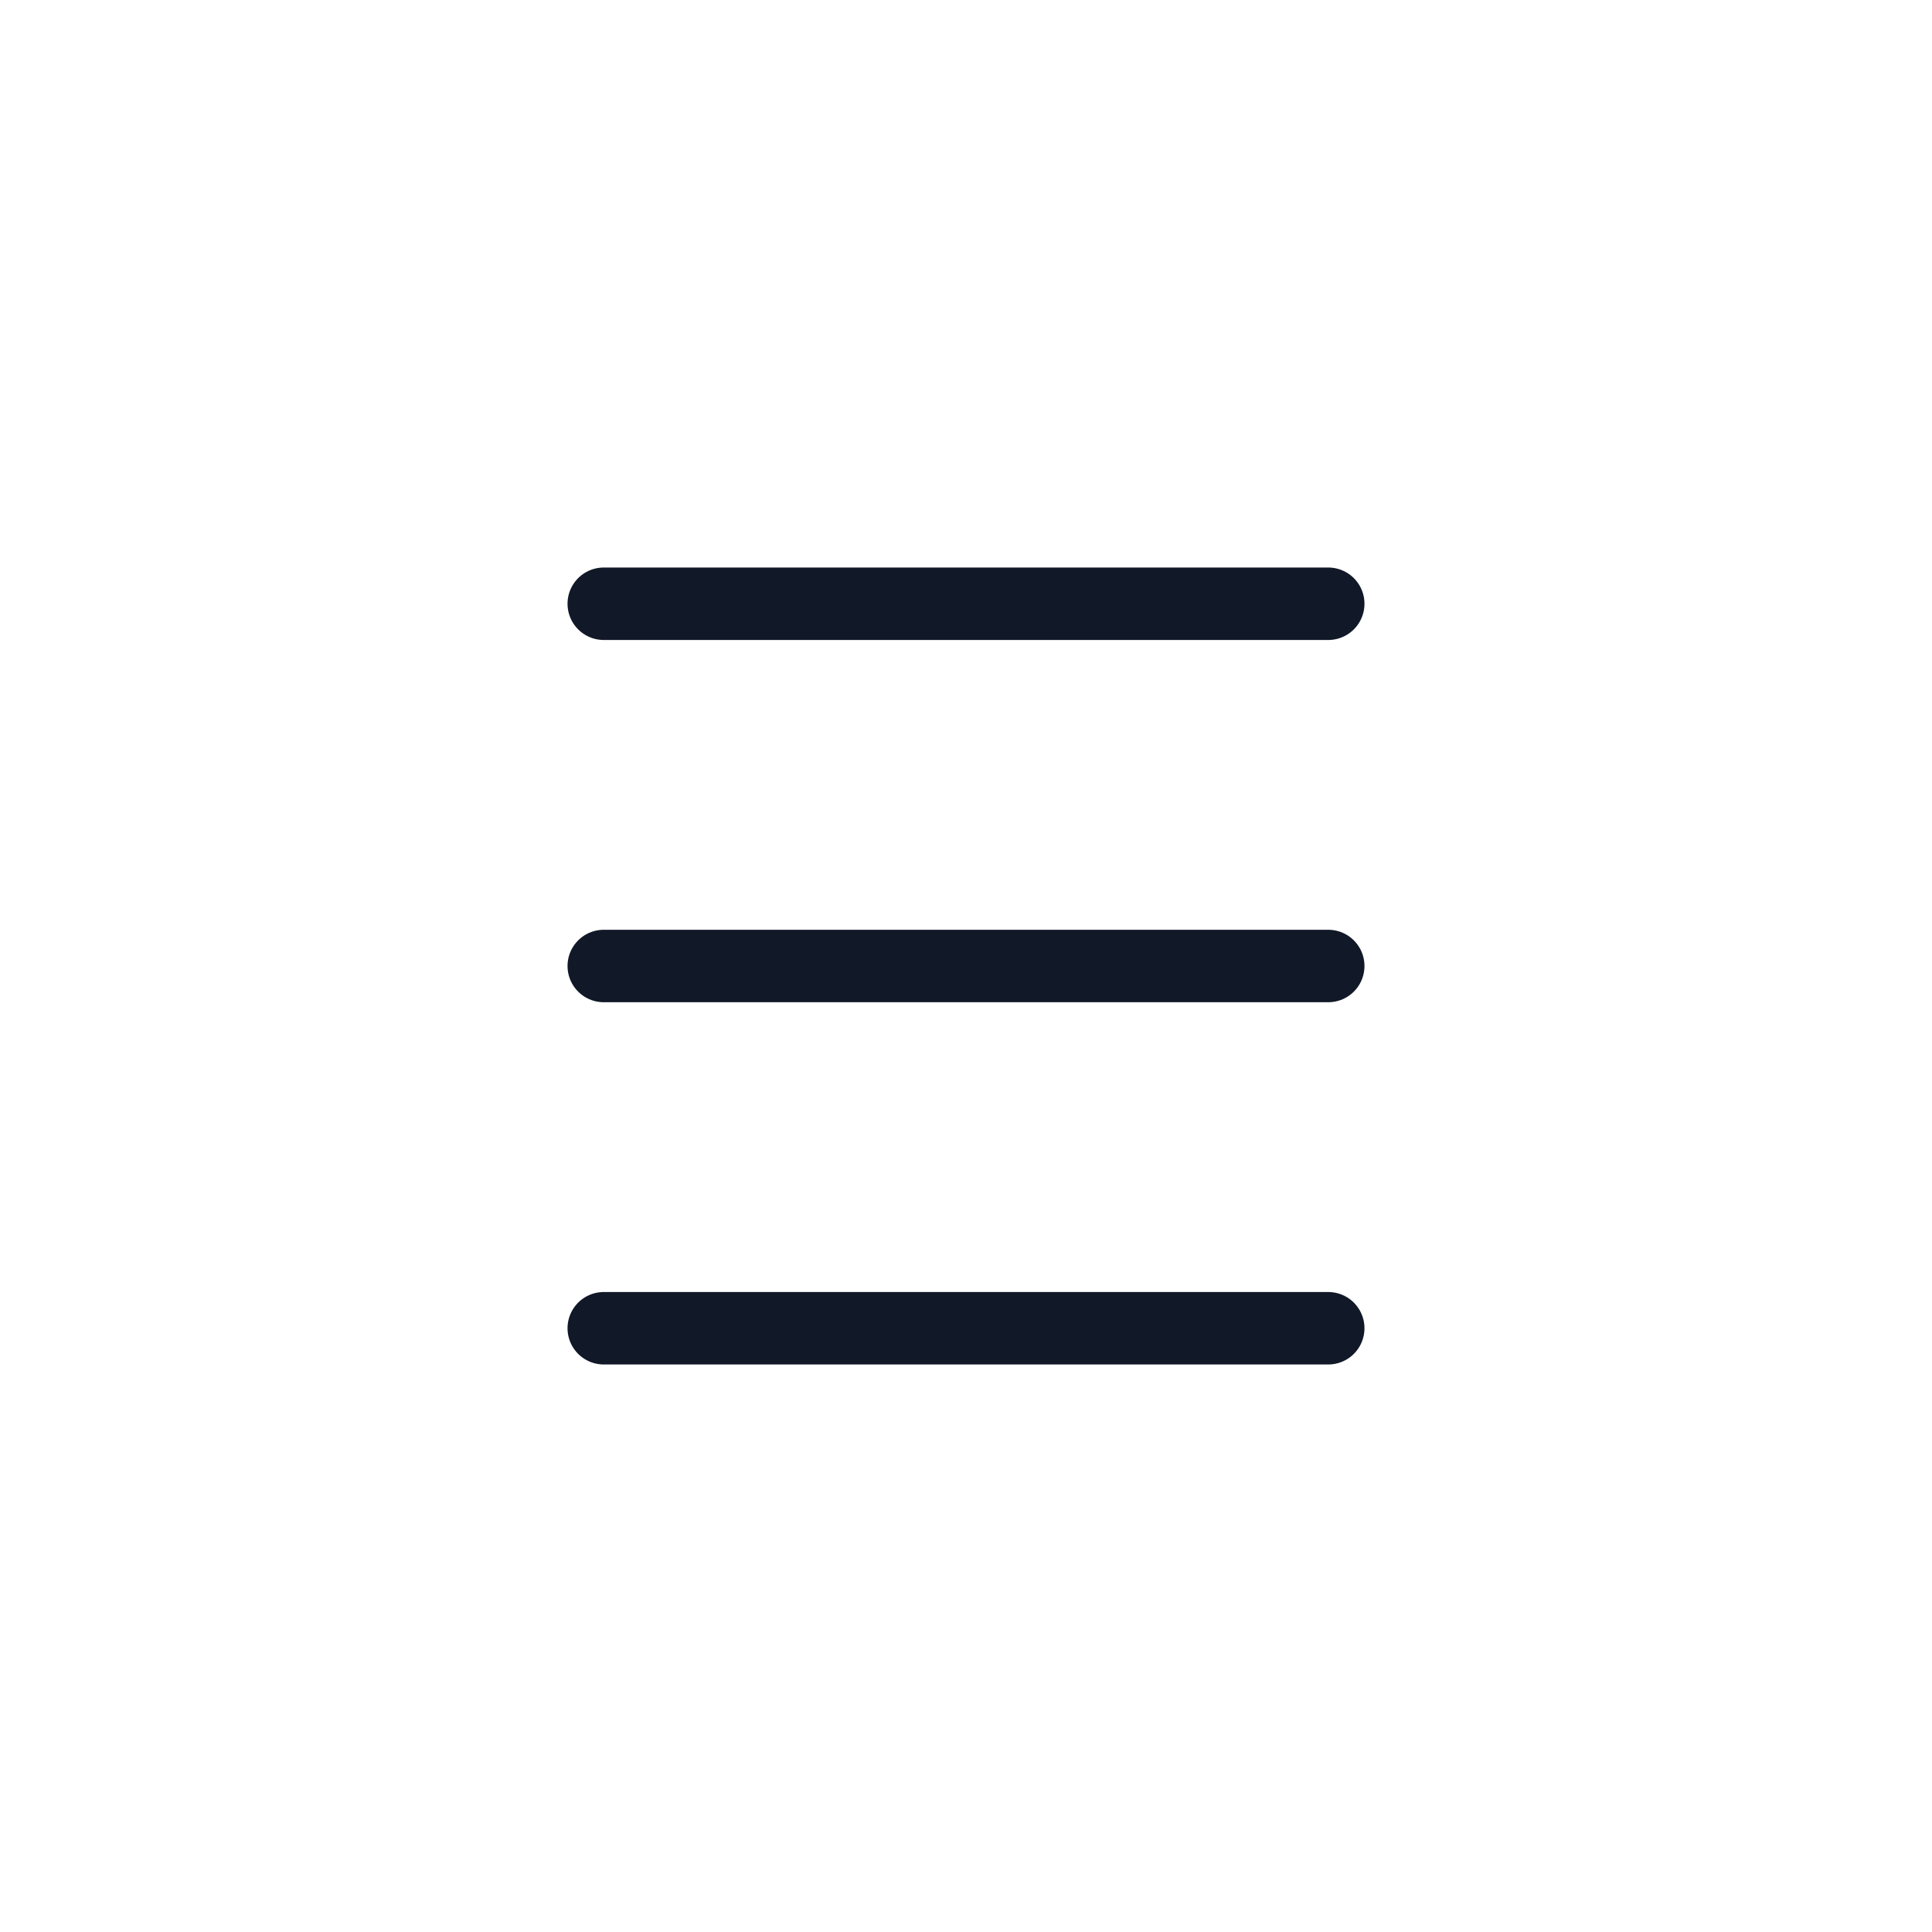
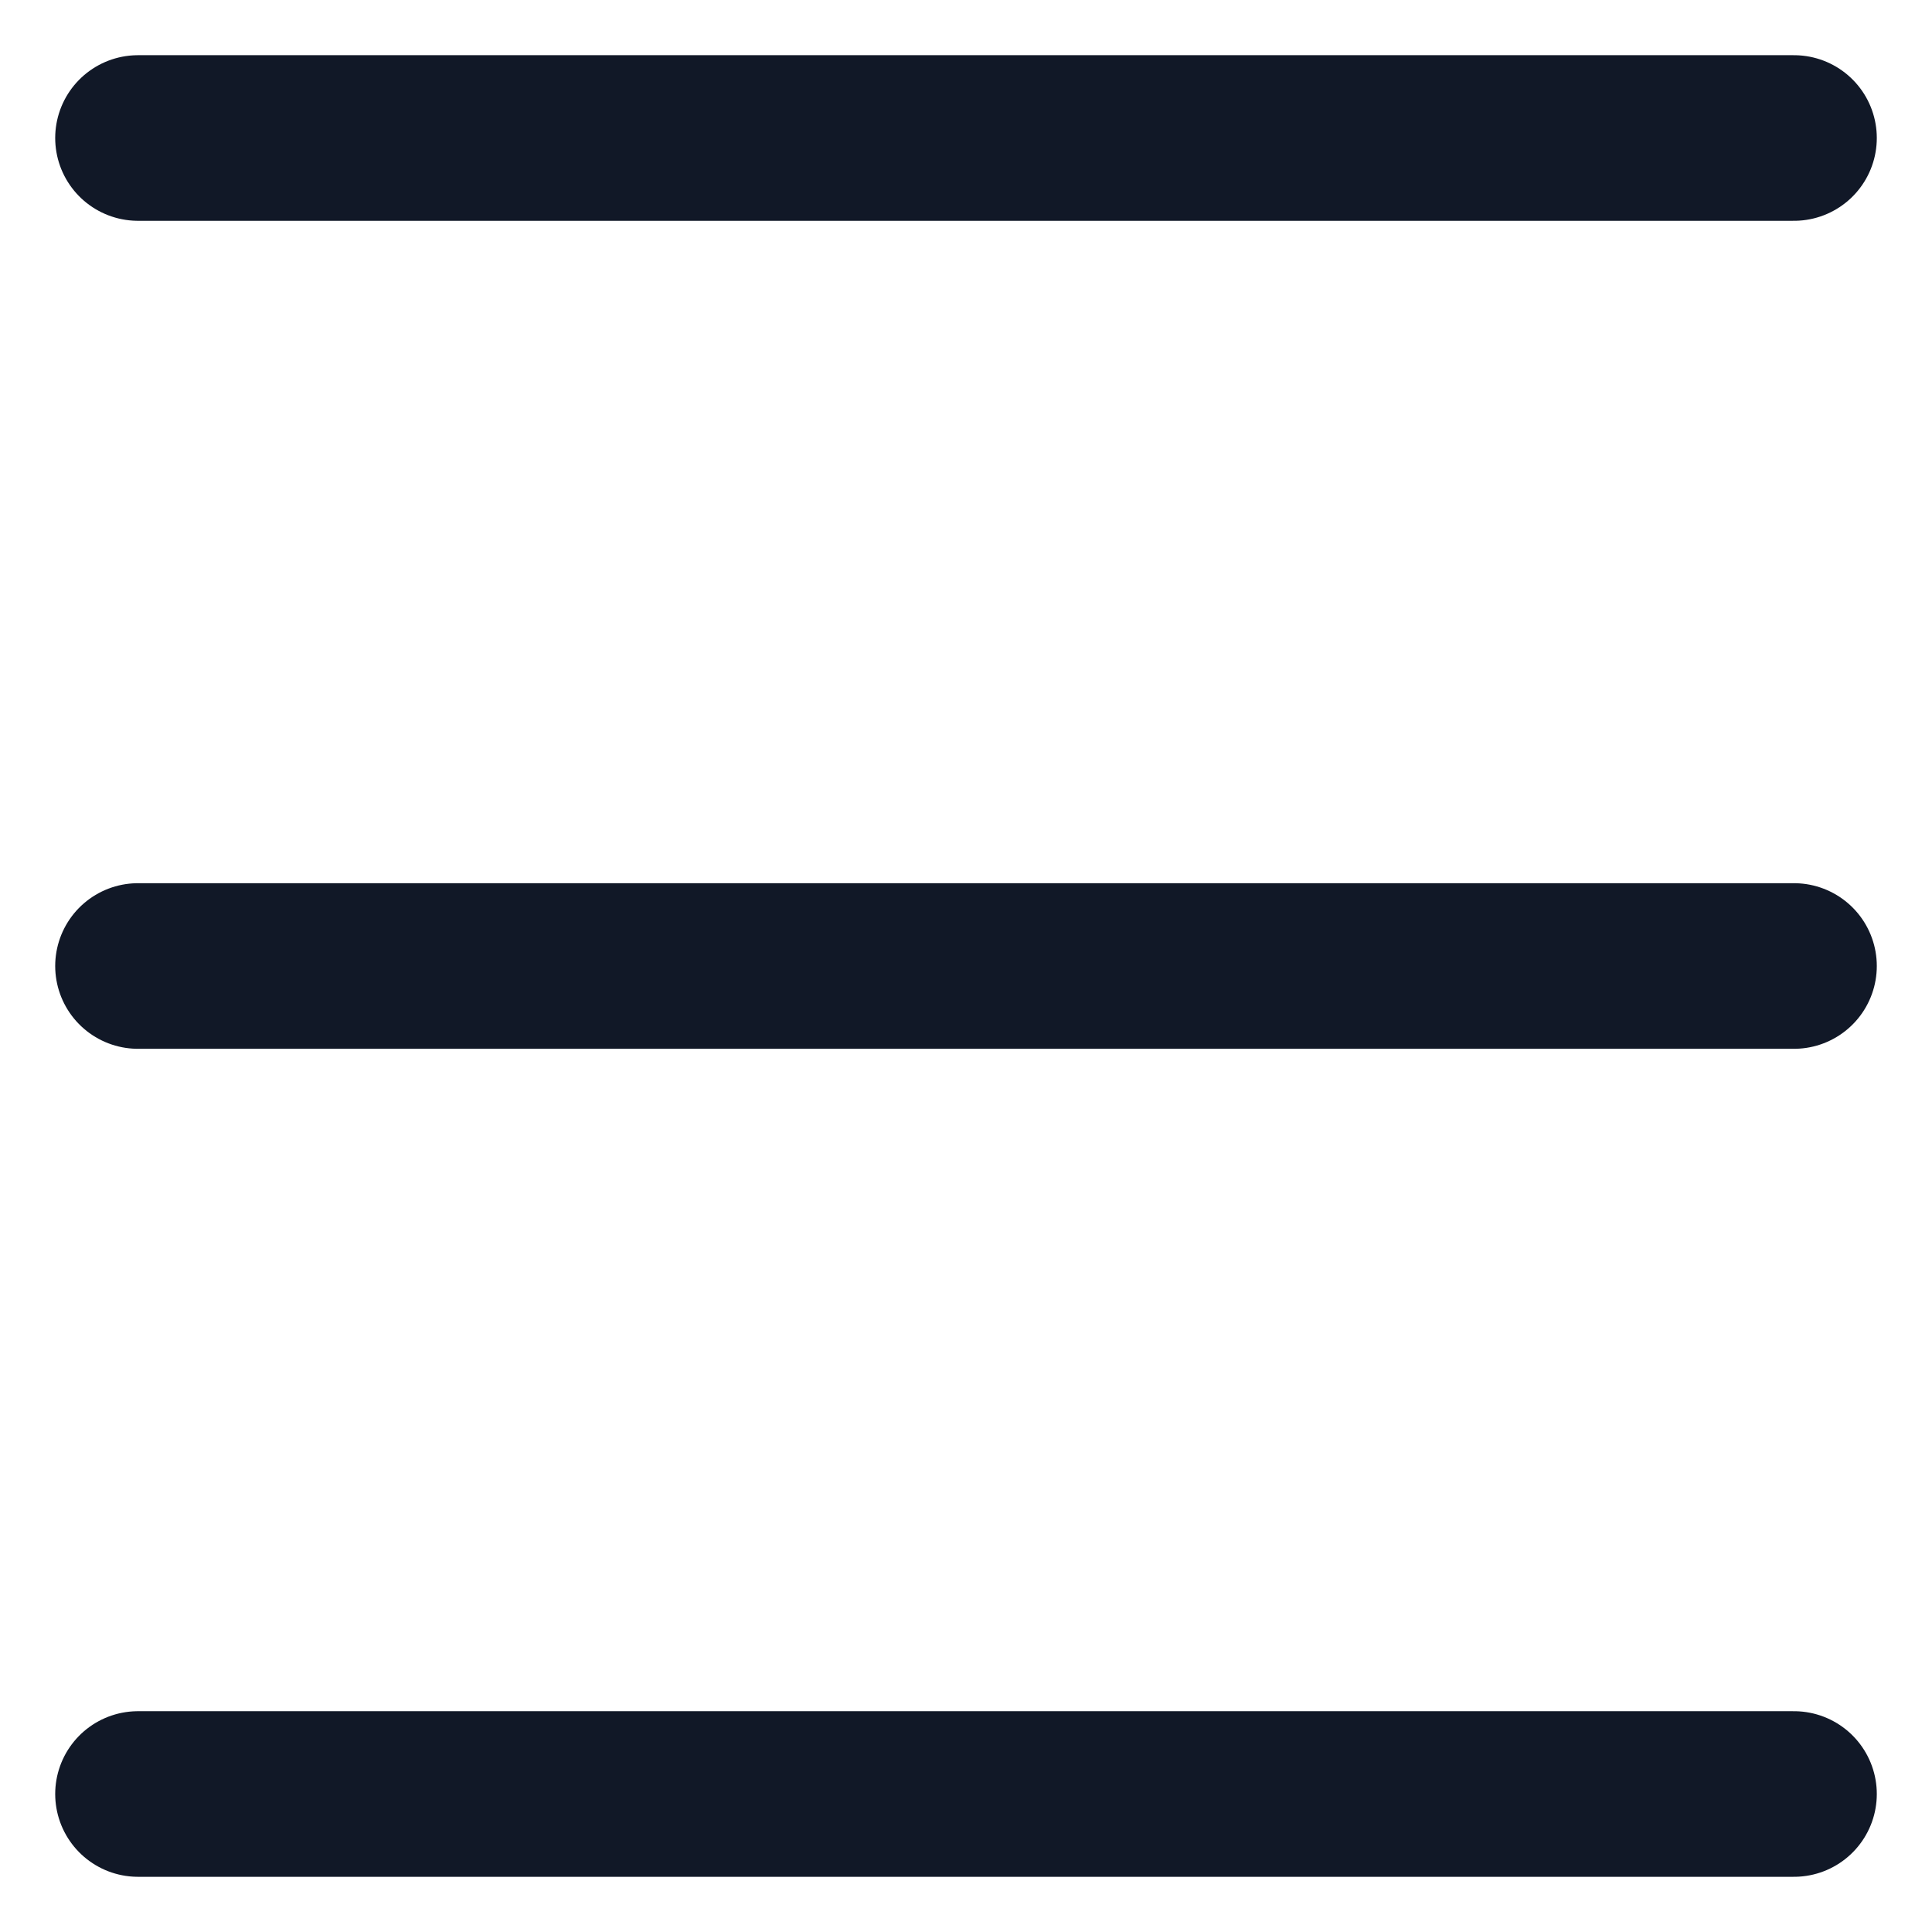
- <svg xmlns="http://www.w3.org/2000/svg" width="32" height="32" viewBox="0 0 32 32" fill="none">
-   <g id="Icon_Hamburger">
-     <path id="Vector 12" d="M10 10H22M10 16H22M10 22H22" stroke="#111827" stroke-width="1.2" stroke-linecap="round" />
-   </g>
+ <svg xmlns="http://www.w3.org/2000/svg" width="14" height="14" viewBox="0 0 14 14" fill="none">
+   <path d="M1 1H13M1 7H13M1 13H13" stroke="#111827" stroke-width="1.2" stroke-linecap="round" />
</svg>
